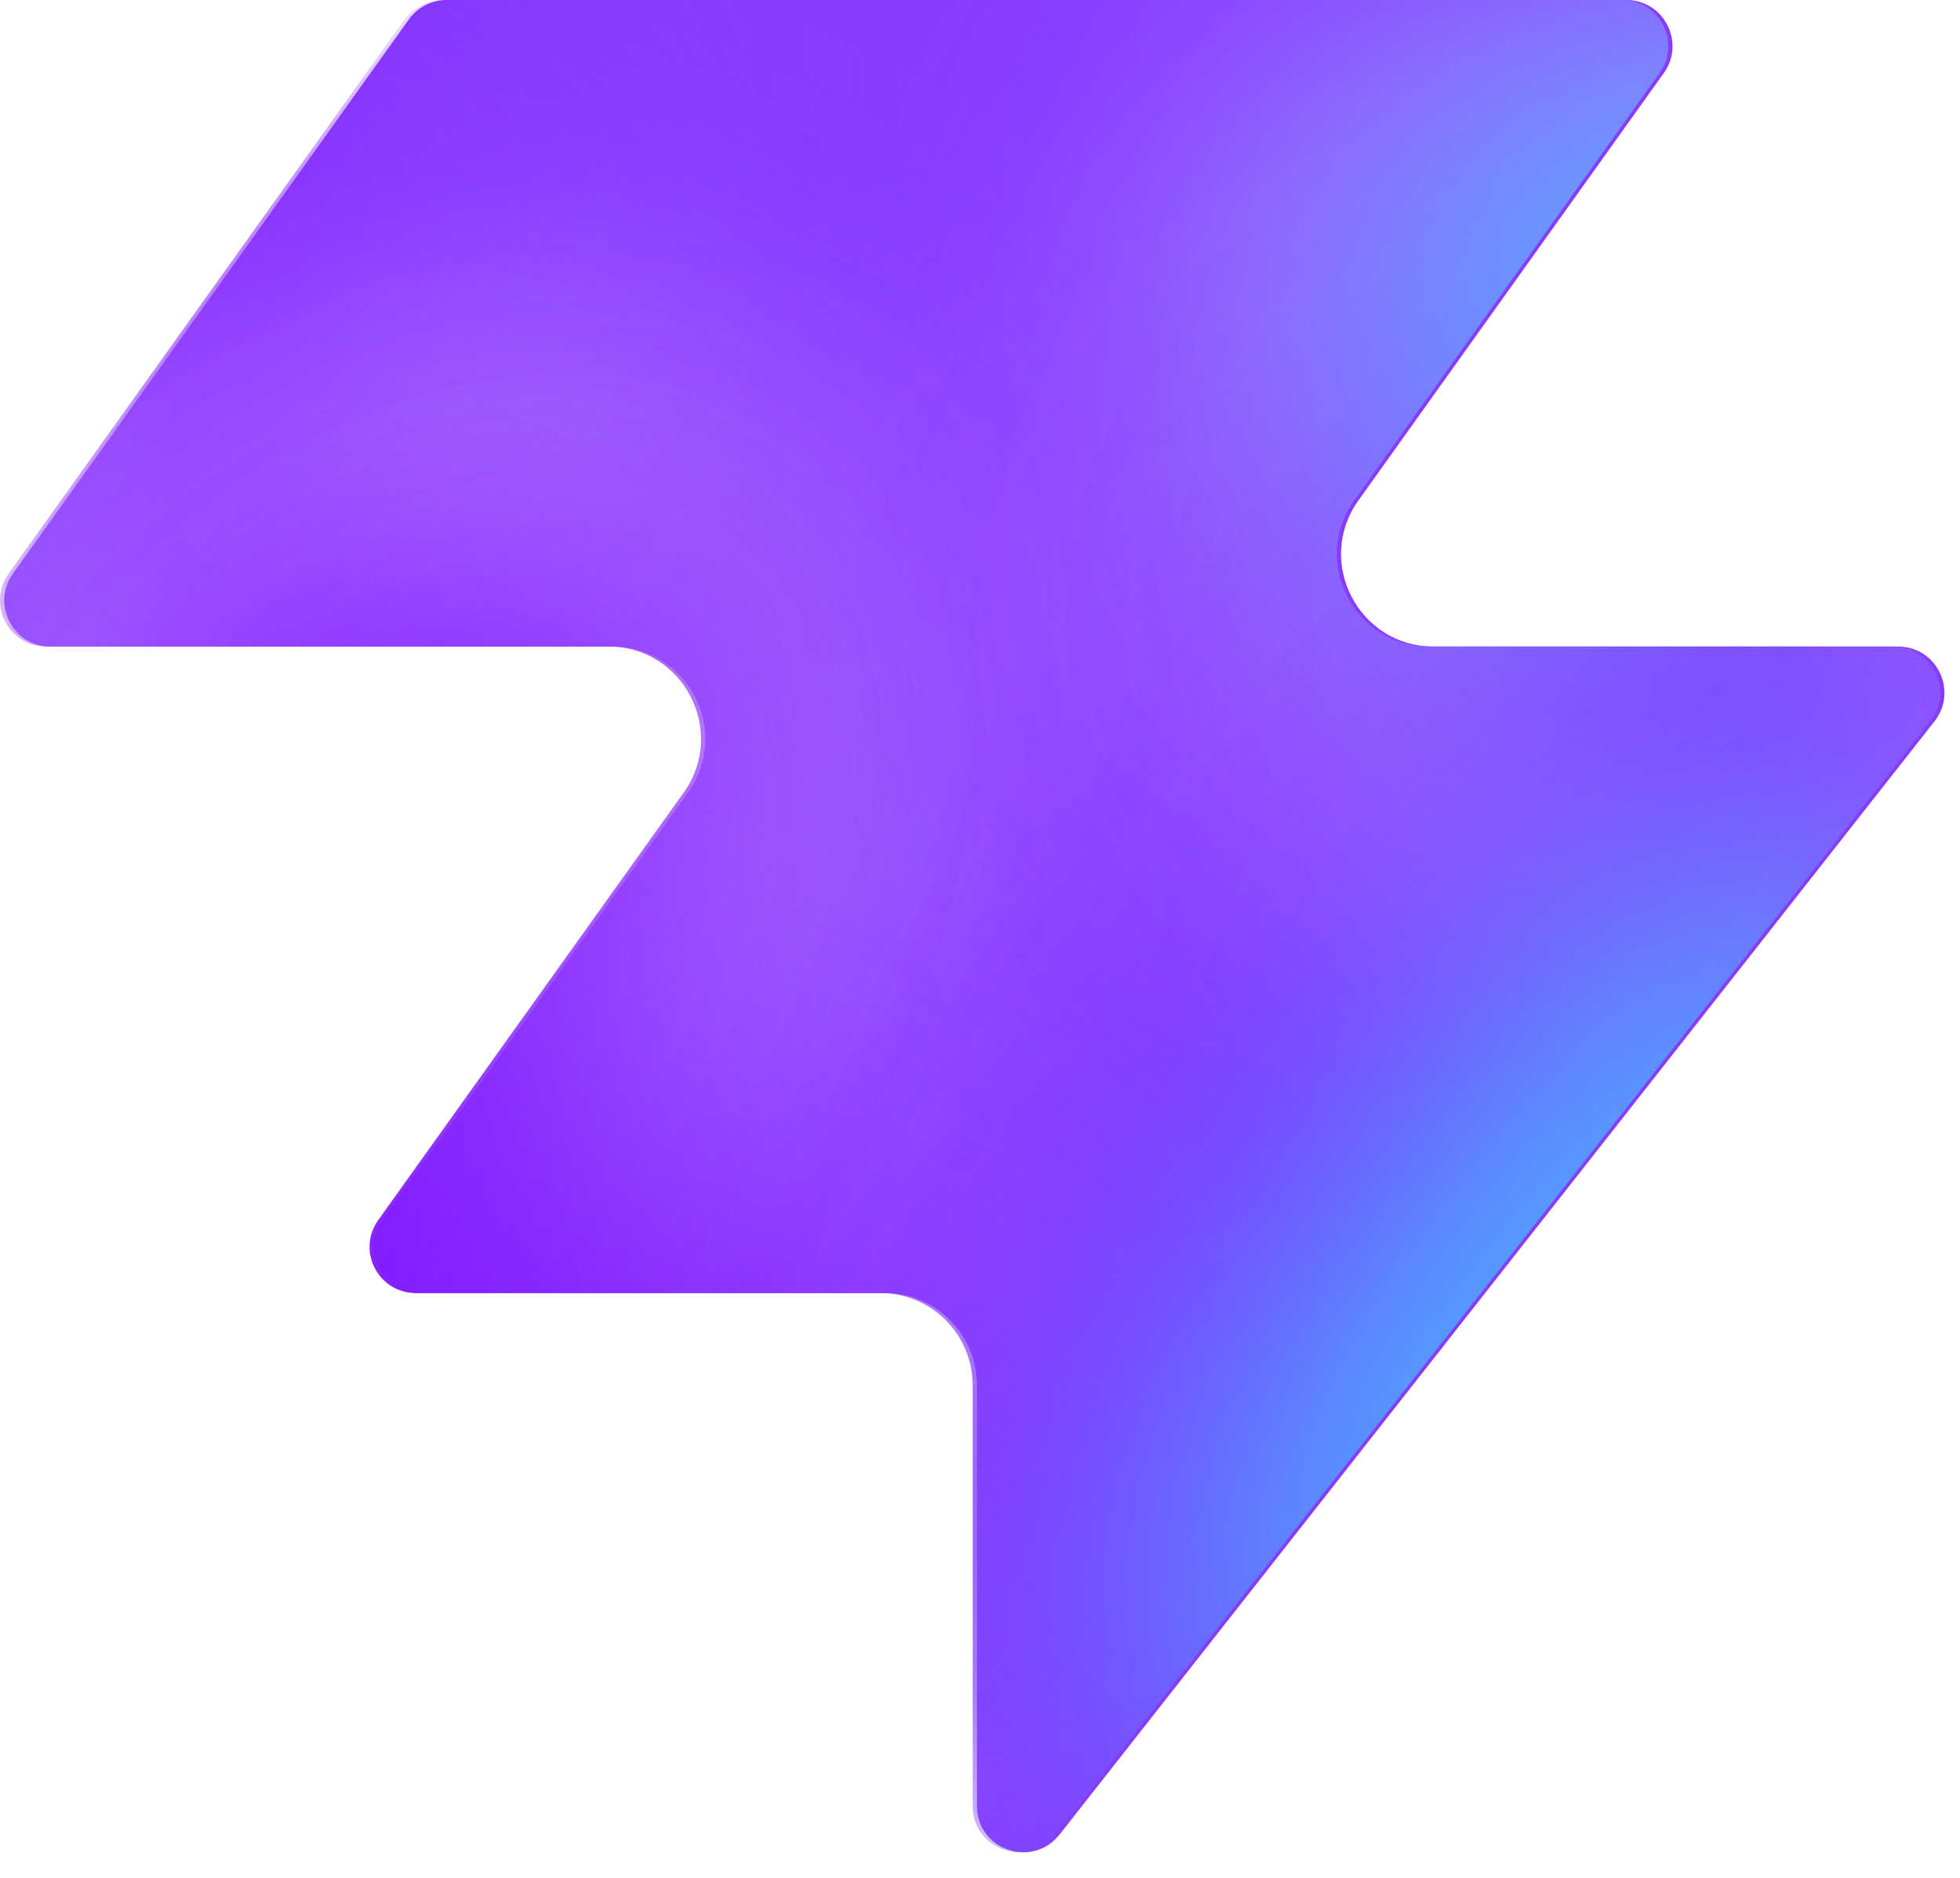
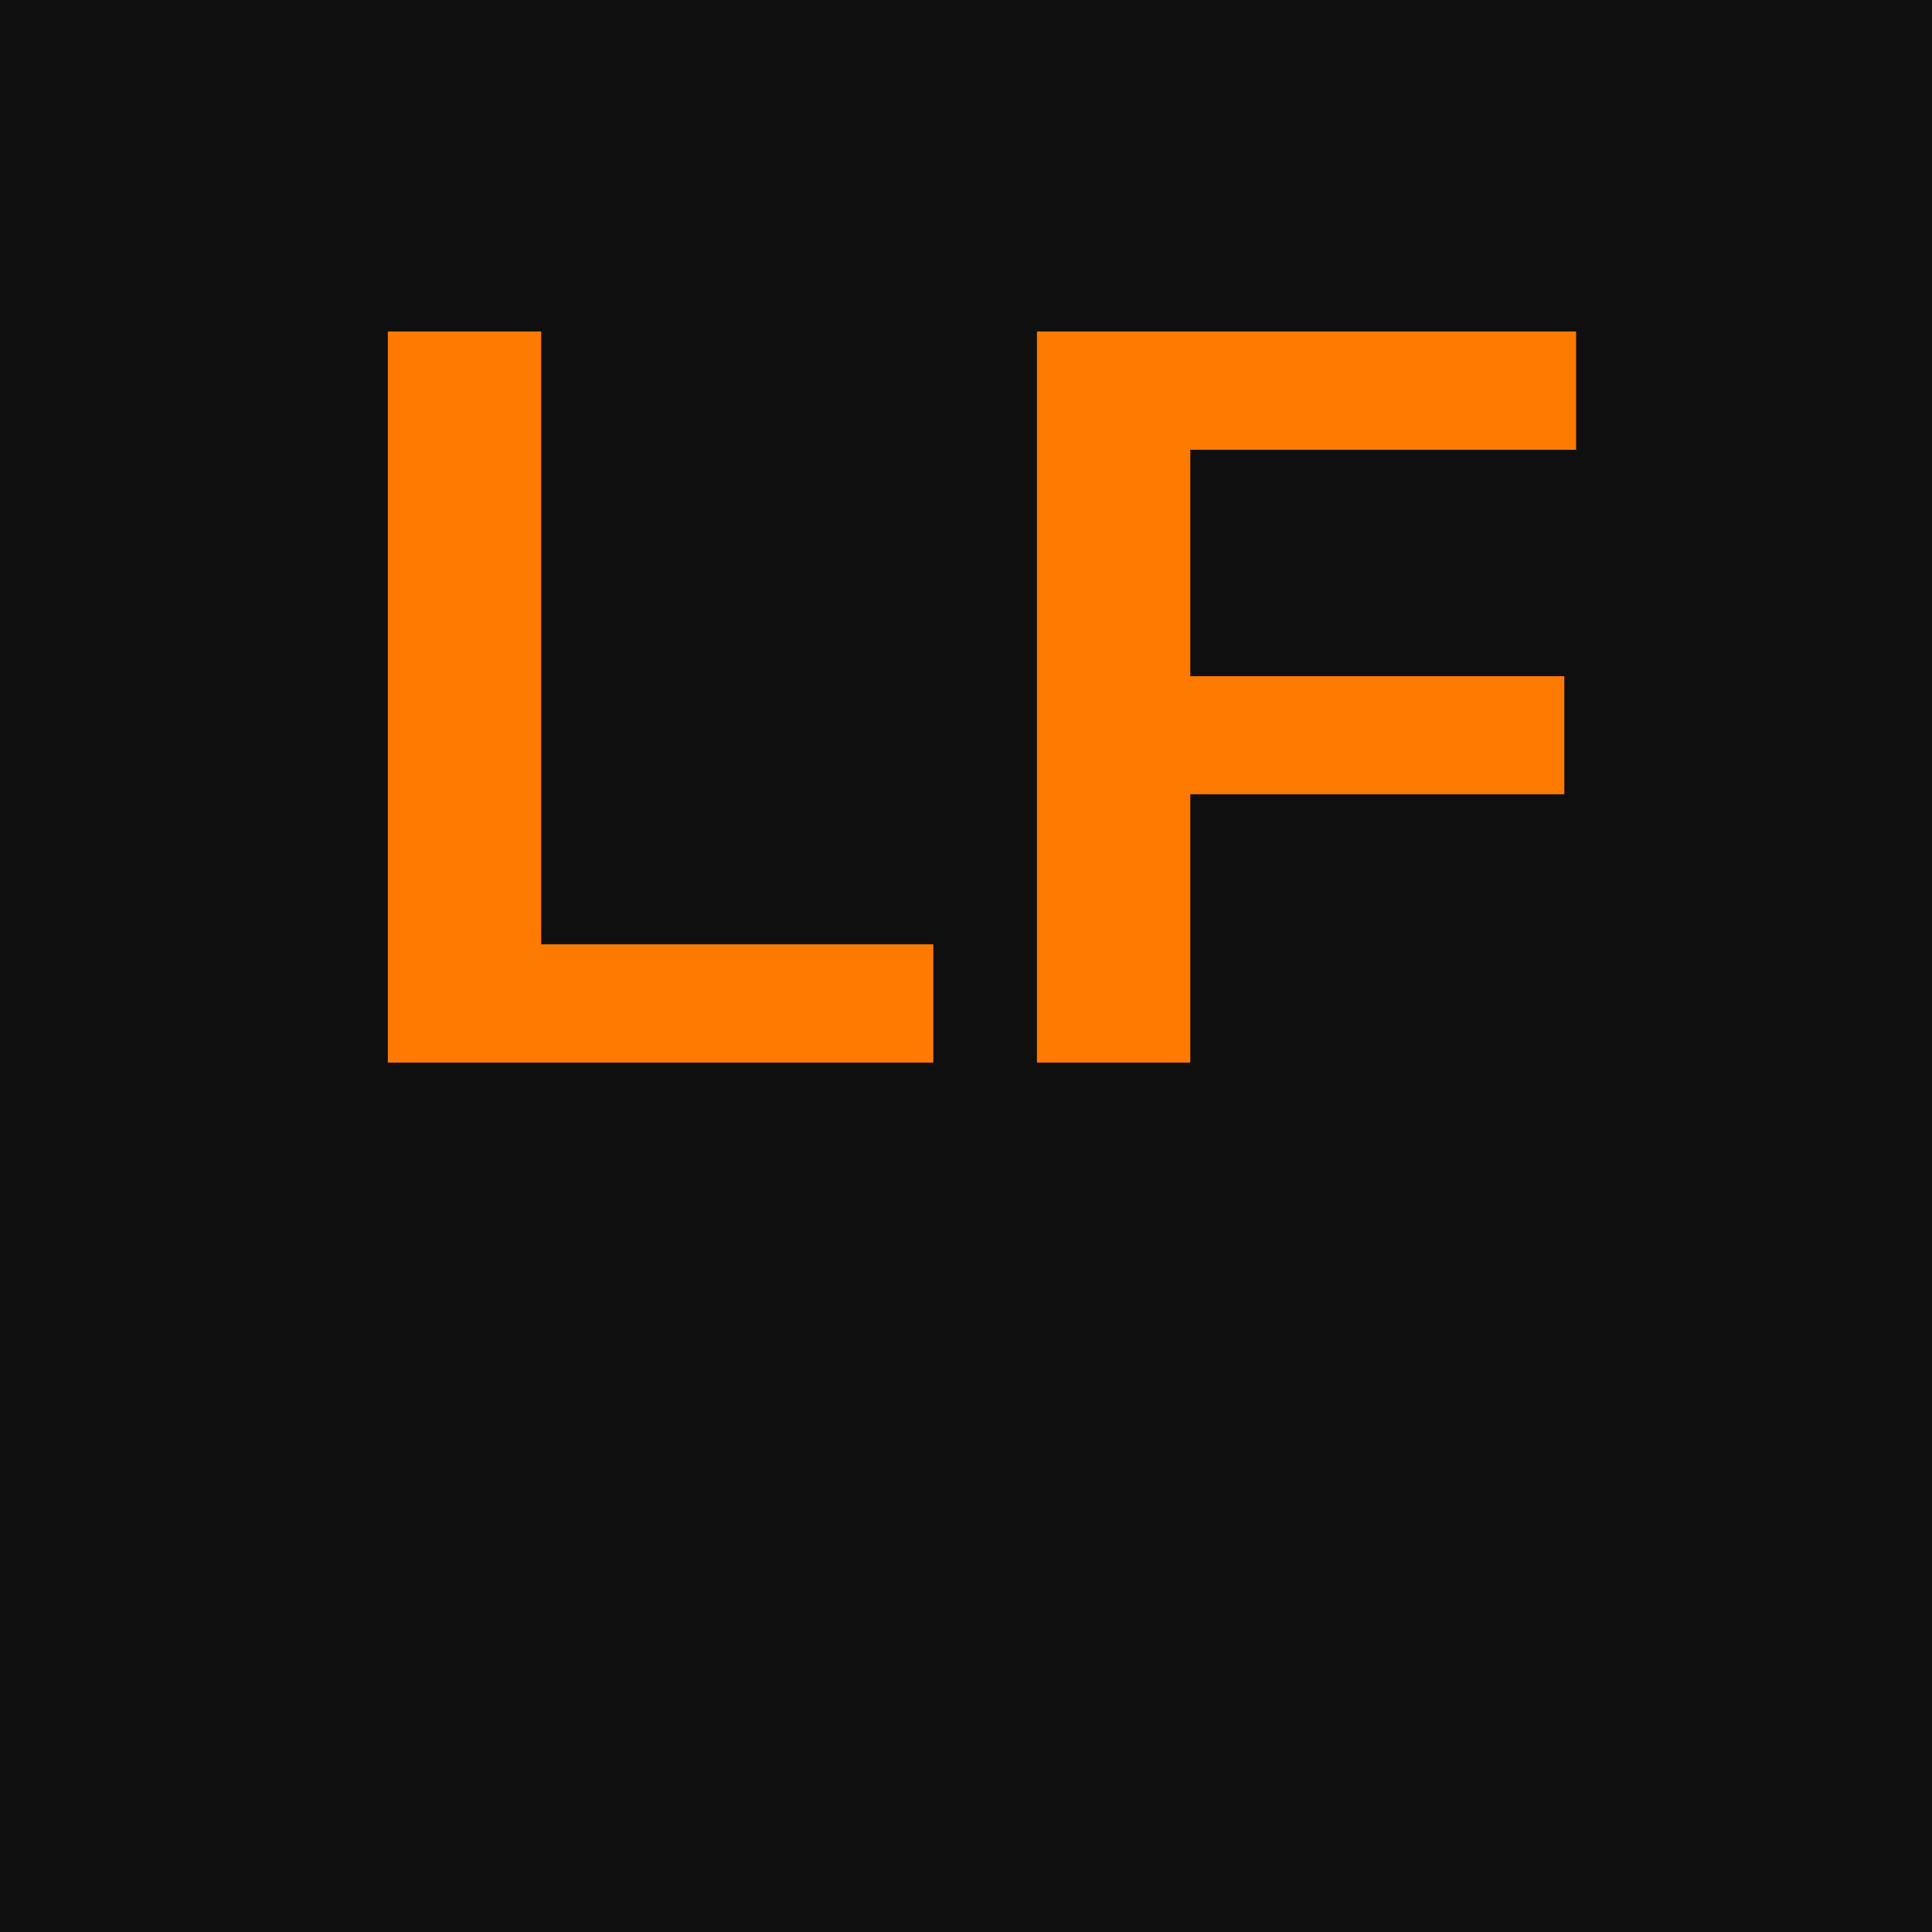
- <svg xmlns="http://www.w3.org/2000/svg" width="48" height="46" fill="none" viewBox="0 0 48 46">
-   <path fill="#863bff" d="M25.946 44.938c-.664.845-2.021.375-2.021-.698V33.937a2.26 2.26 0 0 0-2.262-2.262H10.287c-.92 0-1.456-1.04-.92-1.788l7.48-10.471c1.07-1.497 0-3.578-1.842-3.578H1.237c-.92 0-1.456-1.04-.92-1.788L10.013.474c.214-.297.556-.474.92-.474h28.894c.92 0 1.456 1.04.92 1.788l-7.48 10.471c-1.07 1.498 0 3.579 1.842 3.579h11.377c.943 0 1.473 1.088.89 1.83L25.947 44.94z" style="fill:#863bff;fill:color(display-p3 .525 .23 1);fill-opacity:1" />
-   <mask id="a" width="48" height="46" x="0" y="0" maskUnits="userSpaceOnUse" style="mask-type:alpha">
-     <path fill="#000" d="M25.842 44.938c-.664.844-2.021.375-2.021-.698V33.937a2.26 2.26 0 0 0-2.262-2.262H10.183c-.92 0-1.456-1.04-.92-1.788l7.48-10.471c1.07-1.498 0-3.579-1.842-3.579H1.133c-.92 0-1.456-1.04-.92-1.787L9.91.473c.214-.297.556-.474.92-.474h28.894c.92 0 1.456 1.04.92 1.788l-7.48 10.471c-1.07 1.498 0 3.578 1.842 3.578h11.377c.943 0 1.473 1.088.89 1.832L25.843 44.94z" style="fill:#000;fill-opacity:1" />
-   </mask>
-   <g mask="url(#a)">
-     <g filter="url(#b)">
-       <ellipse cx="5.508" cy="14.704" fill="#ede6ff" rx="5.508" ry="14.704" style="fill:#ede6ff;fill:color(display-p3 .927 .903 1);fill-opacity:1" transform="matrix(.00324 1 1 -.00324 -4.47 31.516)" />
-     </g>
-     <g filter="url(#c)">
-       <ellipse cx="10.399" cy="29.851" fill="#ede6ff" rx="10.399" ry="29.851" style="fill:#ede6ff;fill:color(display-p3 .927 .903 1);fill-opacity:1" transform="matrix(.00324 1 1 -.00324 -39.328 7.883)" />
-     </g>
-     <g filter="url(#d)">
-       <ellipse cx="5.508" cy="30.487" fill="#7e14ff" rx="5.508" ry="30.487" style="fill:#7e14ff;fill:color(display-p3 .492 .077 1);fill-opacity:1" transform="rotate(89.814 -25.913 -14.639)scale(1 -1)" />
-     </g>
-     <g filter="url(#e)">
-       <ellipse cx="5.508" cy="30.599" fill="#7e14ff" rx="5.508" ry="30.599" style="fill:#7e14ff;fill:color(display-p3 .492 .077 1);fill-opacity:1" transform="rotate(89.814 -32.644 -3.334)scale(1 -1)" />
-     </g>
-     <g filter="url(#f)">
-       <ellipse cx="5.508" cy="30.599" fill="#7e14ff" rx="5.508" ry="30.599" style="fill:#7e14ff;fill:color(display-p3 .492 .077 1);fill-opacity:1" transform="matrix(.00324 1 1 -.00324 -34.34 30.47)" />
-     </g>
-     <g filter="url(#g)">
-       <ellipse cx="14.072" cy="22.078" fill="#ede6ff" rx="14.072" ry="22.078" style="fill:#ede6ff;fill:color(display-p3 .927 .903 1);fill-opacity:1" transform="rotate(93.35 24.506 48.493)scale(-1 1)" />
-     </g>
-     <g filter="url(#h)">
-       <ellipse cx="3.47" cy="21.501" fill="#7e14ff" rx="3.47" ry="21.501" style="fill:#7e14ff;fill:color(display-p3 .492 .077 1);fill-opacity:1" transform="rotate(89.009 28.708 47.59)scale(-1 1)" />
-     </g>
-     <g filter="url(#i)">
-       <ellipse cx="3.47" cy="21.501" fill="#7e14ff" rx="3.47" ry="21.501" style="fill:#7e14ff;fill:color(display-p3 .492 .077 1);fill-opacity:1" transform="rotate(89.009 28.708 47.59)scale(-1 1)" />
-     </g>
-     <g filter="url(#j)">
-       <ellipse cx=".387" cy="8.972" fill="#7e14ff" rx="4.407" ry="29.108" style="fill:#7e14ff;fill:color(display-p3 .492 .077 1);fill-opacity:1" transform="rotate(39.51 .387 8.972)" />
-     </g>
-     <g filter="url(#k)">
-       <ellipse cx="47.523" cy="-6.092" fill="#7e14ff" rx="4.407" ry="29.108" style="fill:#7e14ff;fill:color(display-p3 .492 .077 1);fill-opacity:1" transform="rotate(37.892 47.523 -6.092)" />
-     </g>
-     <g filter="url(#l)">
-       <ellipse cx="41.412" cy="6.333" fill="#47bfff" rx="5.971" ry="9.665" style="fill:#47bfff;fill:color(display-p3 .28 .748 1);fill-opacity:1" transform="rotate(37.892 41.412 6.333)" />
-     </g>
-     <g filter="url(#m)">
-       <ellipse cx="-1.879" cy="38.332" fill="#7e14ff" rx="4.407" ry="29.108" style="fill:#7e14ff;fill:color(display-p3 .492 .077 1);fill-opacity:1" transform="rotate(37.892 -1.88 38.332)" />
-     </g>
-     <g filter="url(#n)">
-       <ellipse cx="-1.879" cy="38.332" fill="#7e14ff" rx="4.407" ry="29.108" style="fill:#7e14ff;fill:color(display-p3 .492 .077 1);fill-opacity:1" transform="rotate(37.892 -1.88 38.332)" />
-     </g>
-     <g filter="url(#o)">
-       <ellipse cx="35.651" cy="29.907" fill="#7e14ff" rx="4.407" ry="29.108" style="fill:#7e14ff;fill:color(display-p3 .492 .077 1);fill-opacity:1" transform="rotate(37.892 35.651 29.907)" />
-     </g>
-     <g filter="url(#p)">
-       <ellipse cx="38.418" cy="32.4" fill="#47bfff" rx="5.971" ry="15.297" style="fill:#47bfff;fill:color(display-p3 .28 .748 1);fill-opacity:1" transform="rotate(37.892 38.418 32.4)" />
-     </g>
-   </g>
-   <defs>
-     <filter id="b" width="60.045" height="41.654" x="-19.77" y="16.149" color-interpolation-filters="sRGB" filterUnits="userSpaceOnUse">
-       <feFlood flood-opacity="0" result="BackgroundImageFix" />
-       <feBlend in="SourceGraphic" in2="BackgroundImageFix" result="shape" />
-       <feGaussianBlur result="effect1_foregroundBlur_2002_17158" stdDeviation="7.659" />
-     </filter>
-     <filter id="c" width="90.34" height="51.437" x="-54.613" y="-7.533" color-interpolation-filters="sRGB" filterUnits="userSpaceOnUse">
-       <feFlood flood-opacity="0" result="BackgroundImageFix" />
-       <feBlend in="SourceGraphic" in2="BackgroundImageFix" result="shape" />
-       <feGaussianBlur result="effect1_foregroundBlur_2002_17158" stdDeviation="7.659" />
-     </filter>
-     <filter id="d" width="79.355" height="29.4" x="-49.64" y="2.03" color-interpolation-filters="sRGB" filterUnits="userSpaceOnUse">
-       <feFlood flood-opacity="0" result="BackgroundImageFix" />
-       <feBlend in="SourceGraphic" in2="BackgroundImageFix" result="shape" />
-       <feGaussianBlur result="effect1_foregroundBlur_2002_17158" stdDeviation="4.596" />
-     </filter>
-     <filter id="e" width="79.579" height="29.4" x="-45.045" y="20.029" color-interpolation-filters="sRGB" filterUnits="userSpaceOnUse">
-       <feFlood flood-opacity="0" result="BackgroundImageFix" />
-       <feBlend in="SourceGraphic" in2="BackgroundImageFix" result="shape" />
-       <feGaussianBlur result="effect1_foregroundBlur_2002_17158" stdDeviation="4.596" />
-     </filter>
-     <filter id="f" width="79.579" height="29.4" x="-43.513" y="21.178" color-interpolation-filters="sRGB" filterUnits="userSpaceOnUse">
-       <feFlood flood-opacity="0" result="BackgroundImageFix" />
-       <feBlend in="SourceGraphic" in2="BackgroundImageFix" result="shape" />
-       <feGaussianBlur result="effect1_foregroundBlur_2002_17158" stdDeviation="4.596" />
-     </filter>
-     <filter id="g" width="74.749" height="58.852" x="15.756" y="-17.901" color-interpolation-filters="sRGB" filterUnits="userSpaceOnUse">
-       <feFlood flood-opacity="0" result="BackgroundImageFix" />
-       <feBlend in="SourceGraphic" in2="BackgroundImageFix" result="shape" />
-       <feGaussianBlur result="effect1_foregroundBlur_2002_17158" stdDeviation="7.659" />
-     </filter>
-     <filter id="h" width="61.377" height="25.362" x="23.548" y="2.284" color-interpolation-filters="sRGB" filterUnits="userSpaceOnUse">
-       <feFlood flood-opacity="0" result="BackgroundImageFix" />
-       <feBlend in="SourceGraphic" in2="BackgroundImageFix" result="shape" />
-       <feGaussianBlur result="effect1_foregroundBlur_2002_17158" stdDeviation="4.596" />
-     </filter>
-     <filter id="i" width="61.377" height="25.362" x="23.548" y="2.284" color-interpolation-filters="sRGB" filterUnits="userSpaceOnUse">
-       <feFlood flood-opacity="0" result="BackgroundImageFix" />
-       <feBlend in="SourceGraphic" in2="BackgroundImageFix" result="shape" />
-       <feGaussianBlur result="effect1_foregroundBlur_2002_17158" stdDeviation="4.596" />
-     </filter>
-     <filter id="j" width="56.045" height="63.649" x="-27.636" y="-22.853" color-interpolation-filters="sRGB" filterUnits="userSpaceOnUse">
-       <feFlood flood-opacity="0" result="BackgroundImageFix" />
-       <feBlend in="SourceGraphic" in2="BackgroundImageFix" result="shape" />
-       <feGaussianBlur result="effect1_foregroundBlur_2002_17158" stdDeviation="4.596" />
-     </filter>
-     <filter id="k" width="54.814" height="64.646" x="20.116" y="-38.415" color-interpolation-filters="sRGB" filterUnits="userSpaceOnUse">
-       <feFlood flood-opacity="0" result="BackgroundImageFix" />
-       <feBlend in="SourceGraphic" in2="BackgroundImageFix" result="shape" />
-       <feGaussianBlur result="effect1_foregroundBlur_2002_17158" stdDeviation="4.596" />
-     </filter>
-     <filter id="l" width="33.541" height="35.313" x="24.641" y="-11.323" color-interpolation-filters="sRGB" filterUnits="userSpaceOnUse">
-       <feFlood flood-opacity="0" result="BackgroundImageFix" />
-       <feBlend in="SourceGraphic" in2="BackgroundImageFix" result="shape" />
-       <feGaussianBlur result="effect1_foregroundBlur_2002_17158" stdDeviation="4.596" />
-     </filter>
-     <filter id="m" width="54.814" height="64.646" x="-29.286" y="6.009" color-interpolation-filters="sRGB" filterUnits="userSpaceOnUse">
-       <feFlood flood-opacity="0" result="BackgroundImageFix" />
-       <feBlend in="SourceGraphic" in2="BackgroundImageFix" result="shape" />
-       <feGaussianBlur result="effect1_foregroundBlur_2002_17158" stdDeviation="4.596" />
-     </filter>
-     <filter id="n" width="54.814" height="64.646" x="-29.286" y="6.009" color-interpolation-filters="sRGB" filterUnits="userSpaceOnUse">
-       <feFlood flood-opacity="0" result="BackgroundImageFix" />
-       <feBlend in="SourceGraphic" in2="BackgroundImageFix" result="shape" />
-       <feGaussianBlur result="effect1_foregroundBlur_2002_17158" stdDeviation="4.596" />
-     </filter>
-     <filter id="o" width="54.814" height="64.646" x="8.244" y="-2.416" color-interpolation-filters="sRGB" filterUnits="userSpaceOnUse">
-       <feFlood flood-opacity="0" result="BackgroundImageFix" />
-       <feBlend in="SourceGraphic" in2="BackgroundImageFix" result="shape" />
-       <feGaussianBlur result="effect1_foregroundBlur_2002_17158" stdDeviation="4.596" />
-     </filter>
-     <filter id="p" width="39.409" height="43.623" x="18.713" y="10.588" color-interpolation-filters="sRGB" filterUnits="userSpaceOnUse">
-       <feFlood flood-opacity="0" result="BackgroundImageFix" />
-       <feBlend in="SourceGraphic" in2="BackgroundImageFix" result="shape" />
-       <feGaussianBlur result="effect1_foregroundBlur_2002_17158" stdDeviation="4.596" />
-     </filter>
-   </defs>
+ <svg xmlns="http://www.w3.org/2000/svg" viewBox="0 0 100 100">
+   <rect width="100" height="100" fill="#0f0f0f" />
+   <text x="50%" y="55%" text-anchor="middle" fill="#ff7a00" font-size="55" font-family="Arial" font-weight="bold">LF</text>
</svg>
